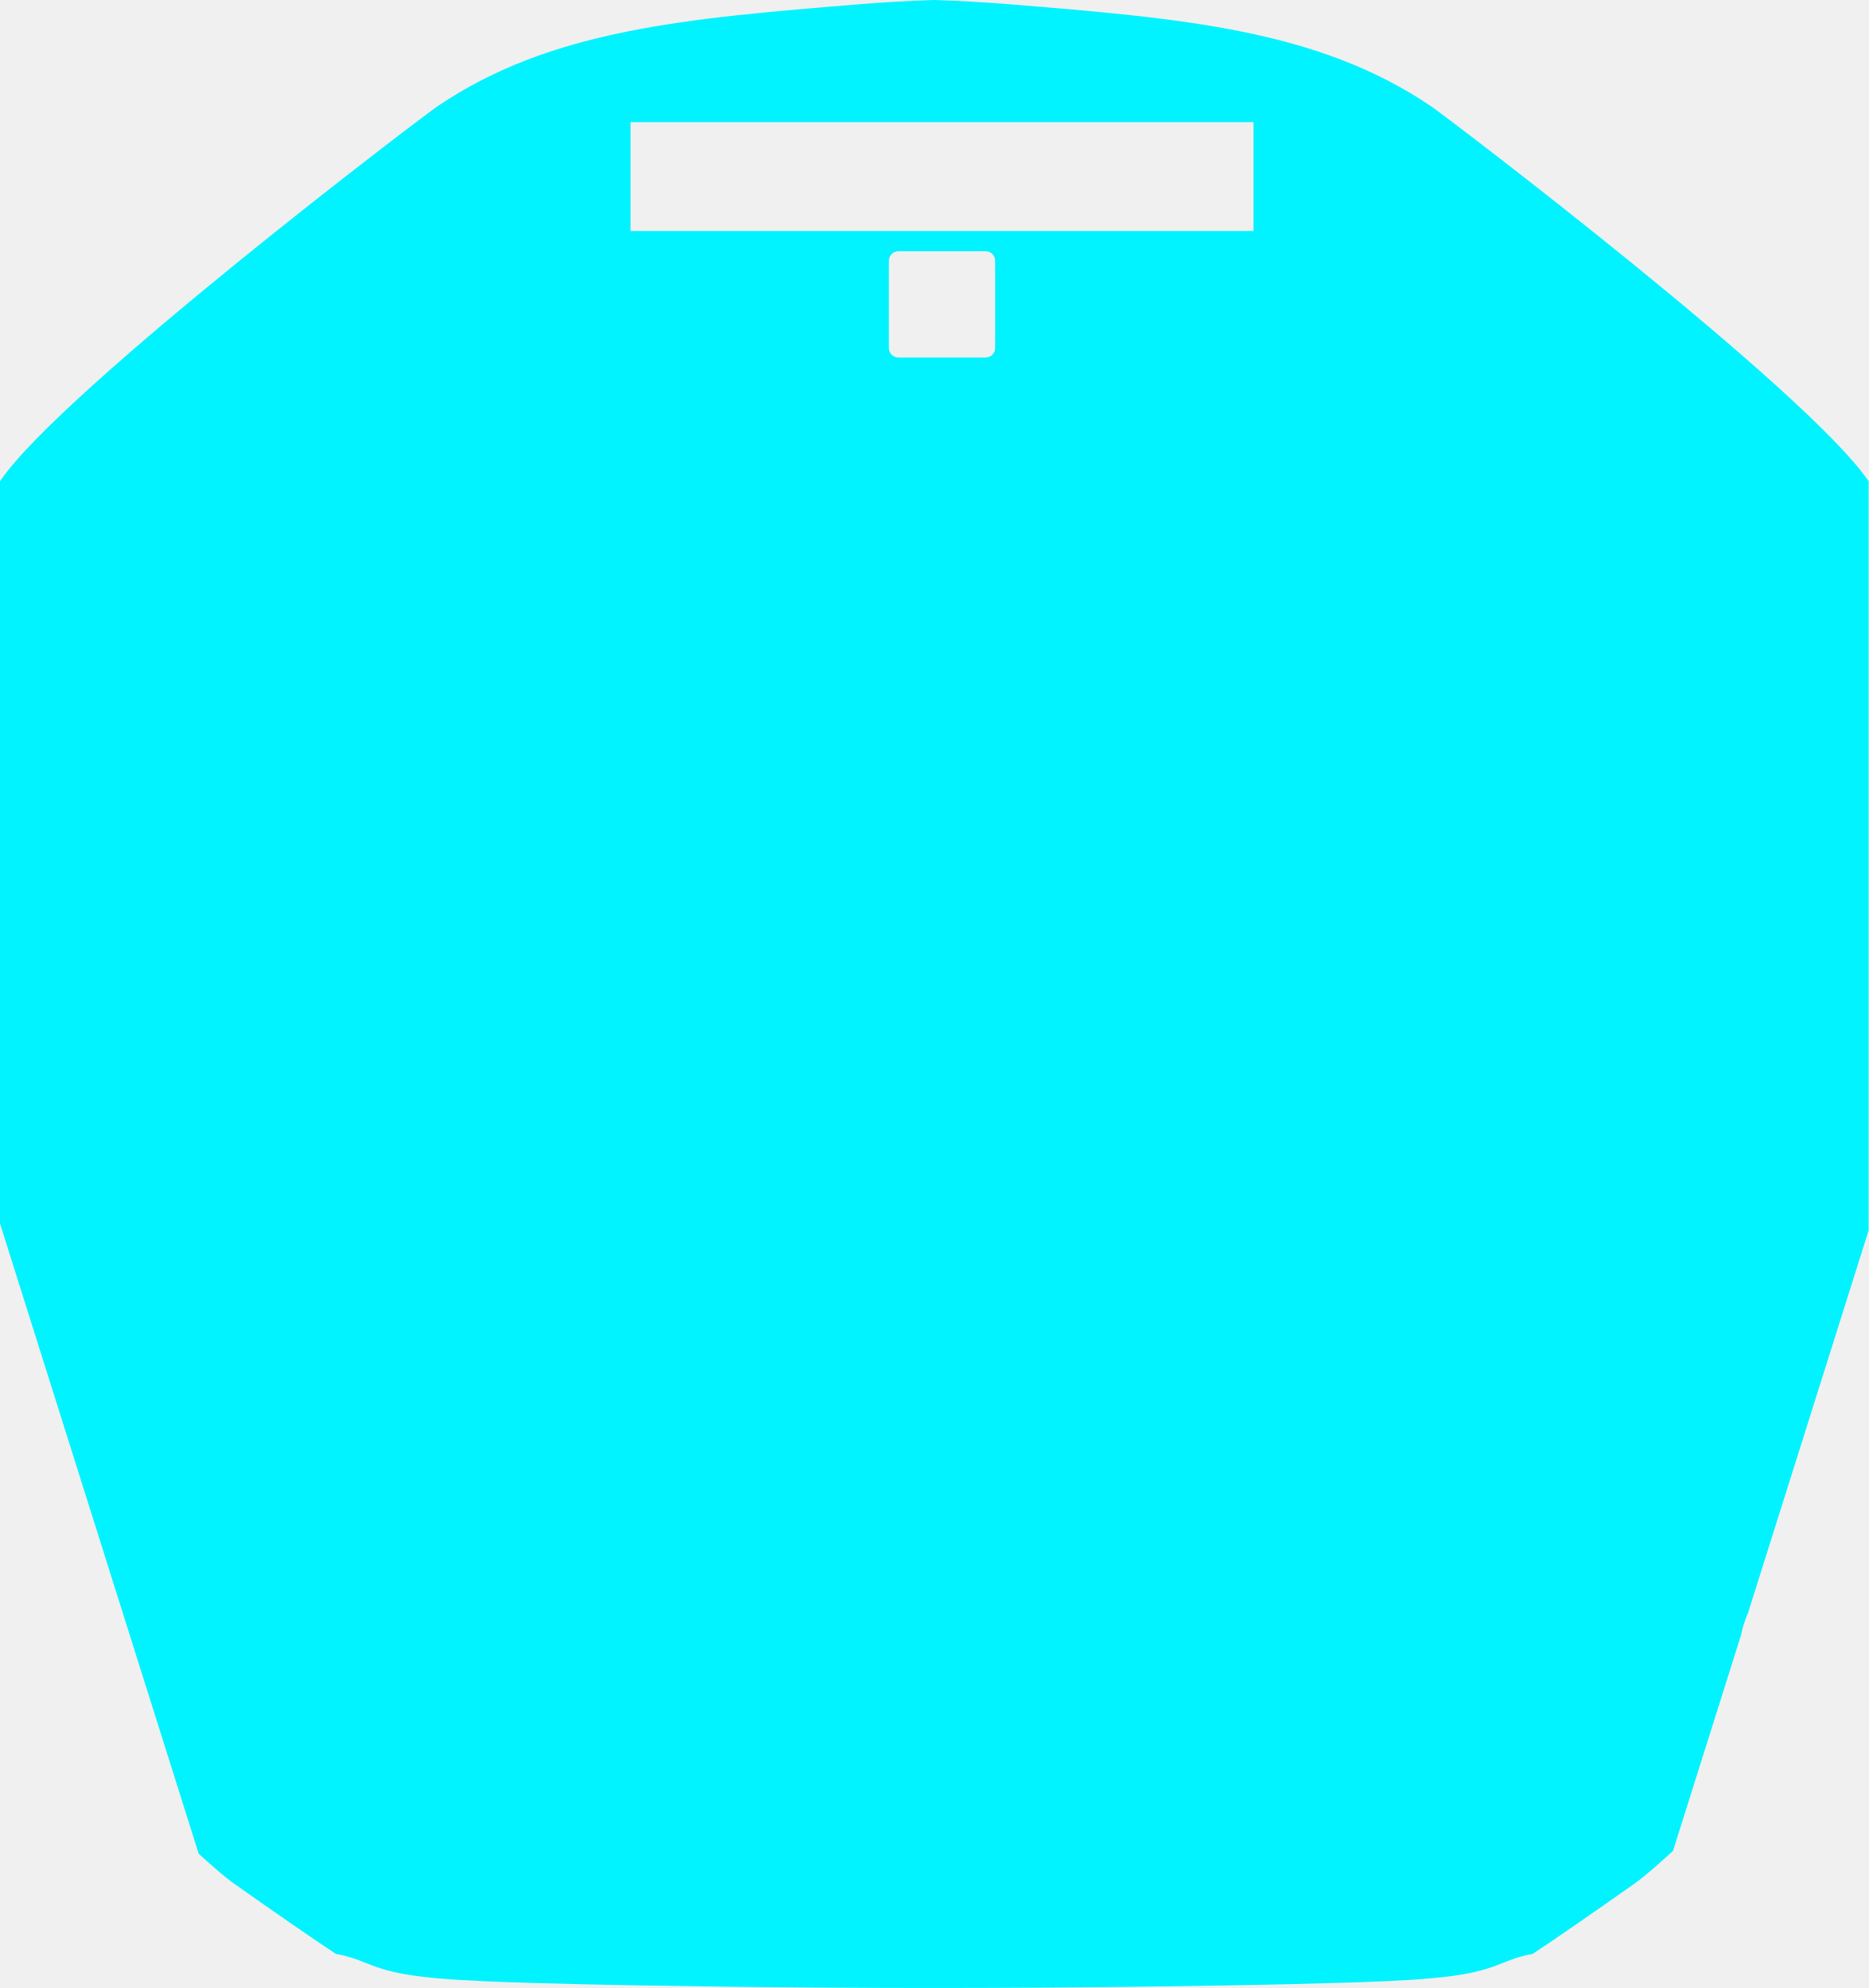
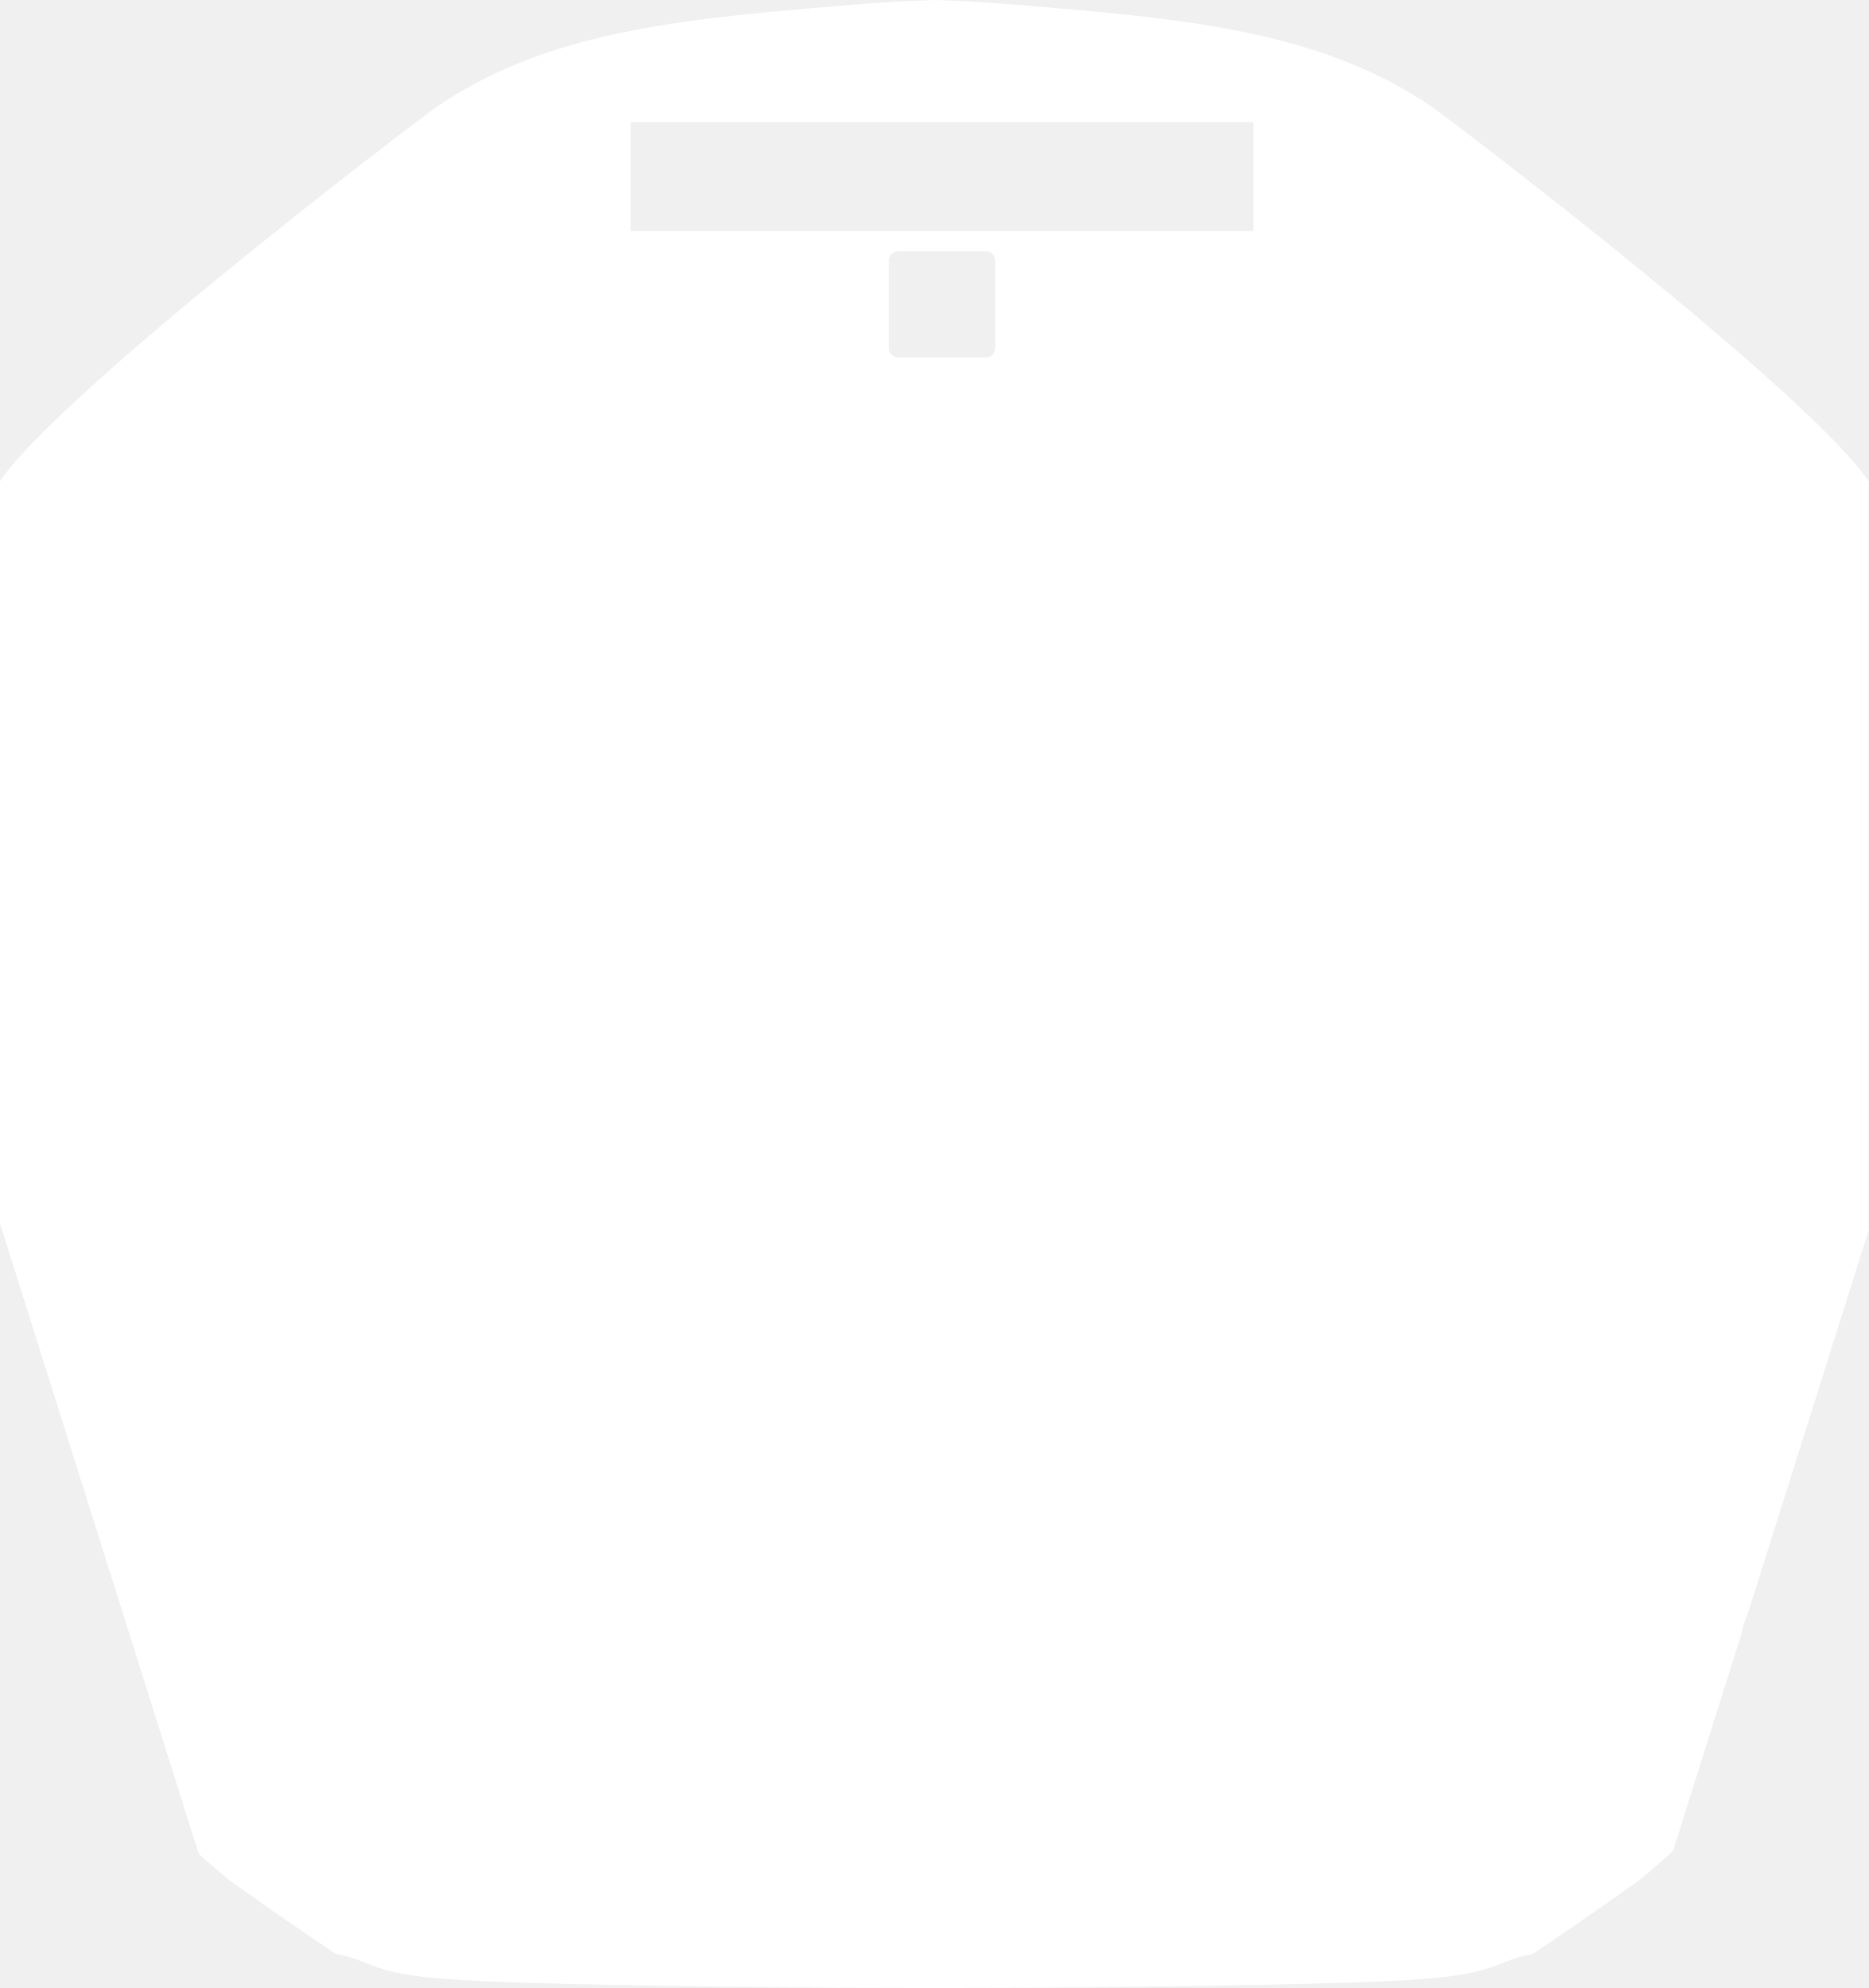
<svg xmlns="http://www.w3.org/2000/svg" id="Capa_1" data-name="Capa 1" viewBox="0 0 1227.04 1305.63">
  <defs>
    <style>
      .cls-1 {
-         fill: #00f3ff;
+         fill: #fff;
      }
    </style>
  </defs>
-   <path class="cls-1" d="M1147.87,1059.25l79.17-251.17v-492.04c-40.46-59.62-276.73-239.09-287.42-246.32C865.21,19.35,776.04,12.06,663.14,2.82c-16.36-1.34-33.05-2.29-49.62-2.82-16.57.54-33.26,1.48-49.62,2.82-112.9,9.23-202.07,16.52-276.49,66.89-10.68,7.23-246.96,186.7-287.42,246.32v487.46l130.51,414.02c9.21,8.37,17.56,15.5,22.07,18.78,30.15,21.27,53.03,37.07,67.98,46.93,5.89,1.04,11.8,2.77,17.57,5.14,17.03,7.02,30.44,10.58,79.61,12.82,14.7.65,32.59,1.21,59.81,1.87,51.14,1.24,142.14,2.52,230.19,2.56h11.55c88.04-.05,179.05-1.32,230.18-2.56,27.23-.66,45.11-1.22,59.8-1.86,49.18-2.25,62.58-5.8,79.61-12.82,5.77-2.38,11.68-4.11,17.57-5.15,14.95-9.86,37.83-25.66,68.02-46.96,4.83-3.52,14.1-11.49,24.12-20.67l44.66-141.68c1.02-5.05,2.57-9.97,4.63-14.69ZM653.47,228.63c0,3.4-2.77,6.17-6.17,6.17h-57.44c-3.4,0-6.17-2.77-6.17-6.17v-57.44c0-3.4,2.77-6.17,6.17-6.17h57.44c3.4,0,6.17,2.77,6.17,6.17v57.44ZM823.12,151.68h-409.09v-71.47h409.09v71.47Z" />
+   <path class="cls-1" d="M1147.87,1059.25l79.17-251.17v-492.04c-40.46-59.62-276.73-239.09-287.42-246.32C865.21,19.35,776.04,12.06,663.14,2.82,646.79,1.48,630.09.54,613.52,0c-16.57.54-33.26,1.48-49.62,2.82-112.9,9.23-202.07,16.52-276.49,66.89C276.73,76.94,40.45,256.42,0,316.03v487.46l130.51,414.02c9.21,8.37,17.56,15.5,22.07,18.78,30.15,21.27,53.03,37.07,67.98,46.93,5.89,1.04,11.8,2.77,17.57,5.14,17.03,7.02,30.44,10.58,79.61,12.82,14.7.65,32.59,1.21,59.81,1.87,51.14,1.24,142.14,2.52,230.19,2.56h11.55c88.04-.05,179.05-1.32,230.18-2.56,27.23-.66,45.11-1.22,59.8-1.86,49.18-2.25,62.58-5.8,79.61-12.82,5.77-2.38,11.68-4.11,17.57-5.15,14.95-9.86,37.83-25.66,68.02-46.96,4.83-3.52,14.1-11.49,24.12-20.67l44.66-141.68c1.02-5.05,2.57-9.97,4.63-14.69ZM653.47,228.63c0,3.4-2.77,6.17-6.17,6.17h-57.44c-3.4,0-6.17-2.77-6.17-6.17v-57.44c0-3.4,2.77-6.17,6.17-6.17h57.44c3.4,0,6.17,2.77,6.17,6.17v57.44ZM823.12,151.68h-409.09v-71.47h409.09v71.47Z" />
</svg>
